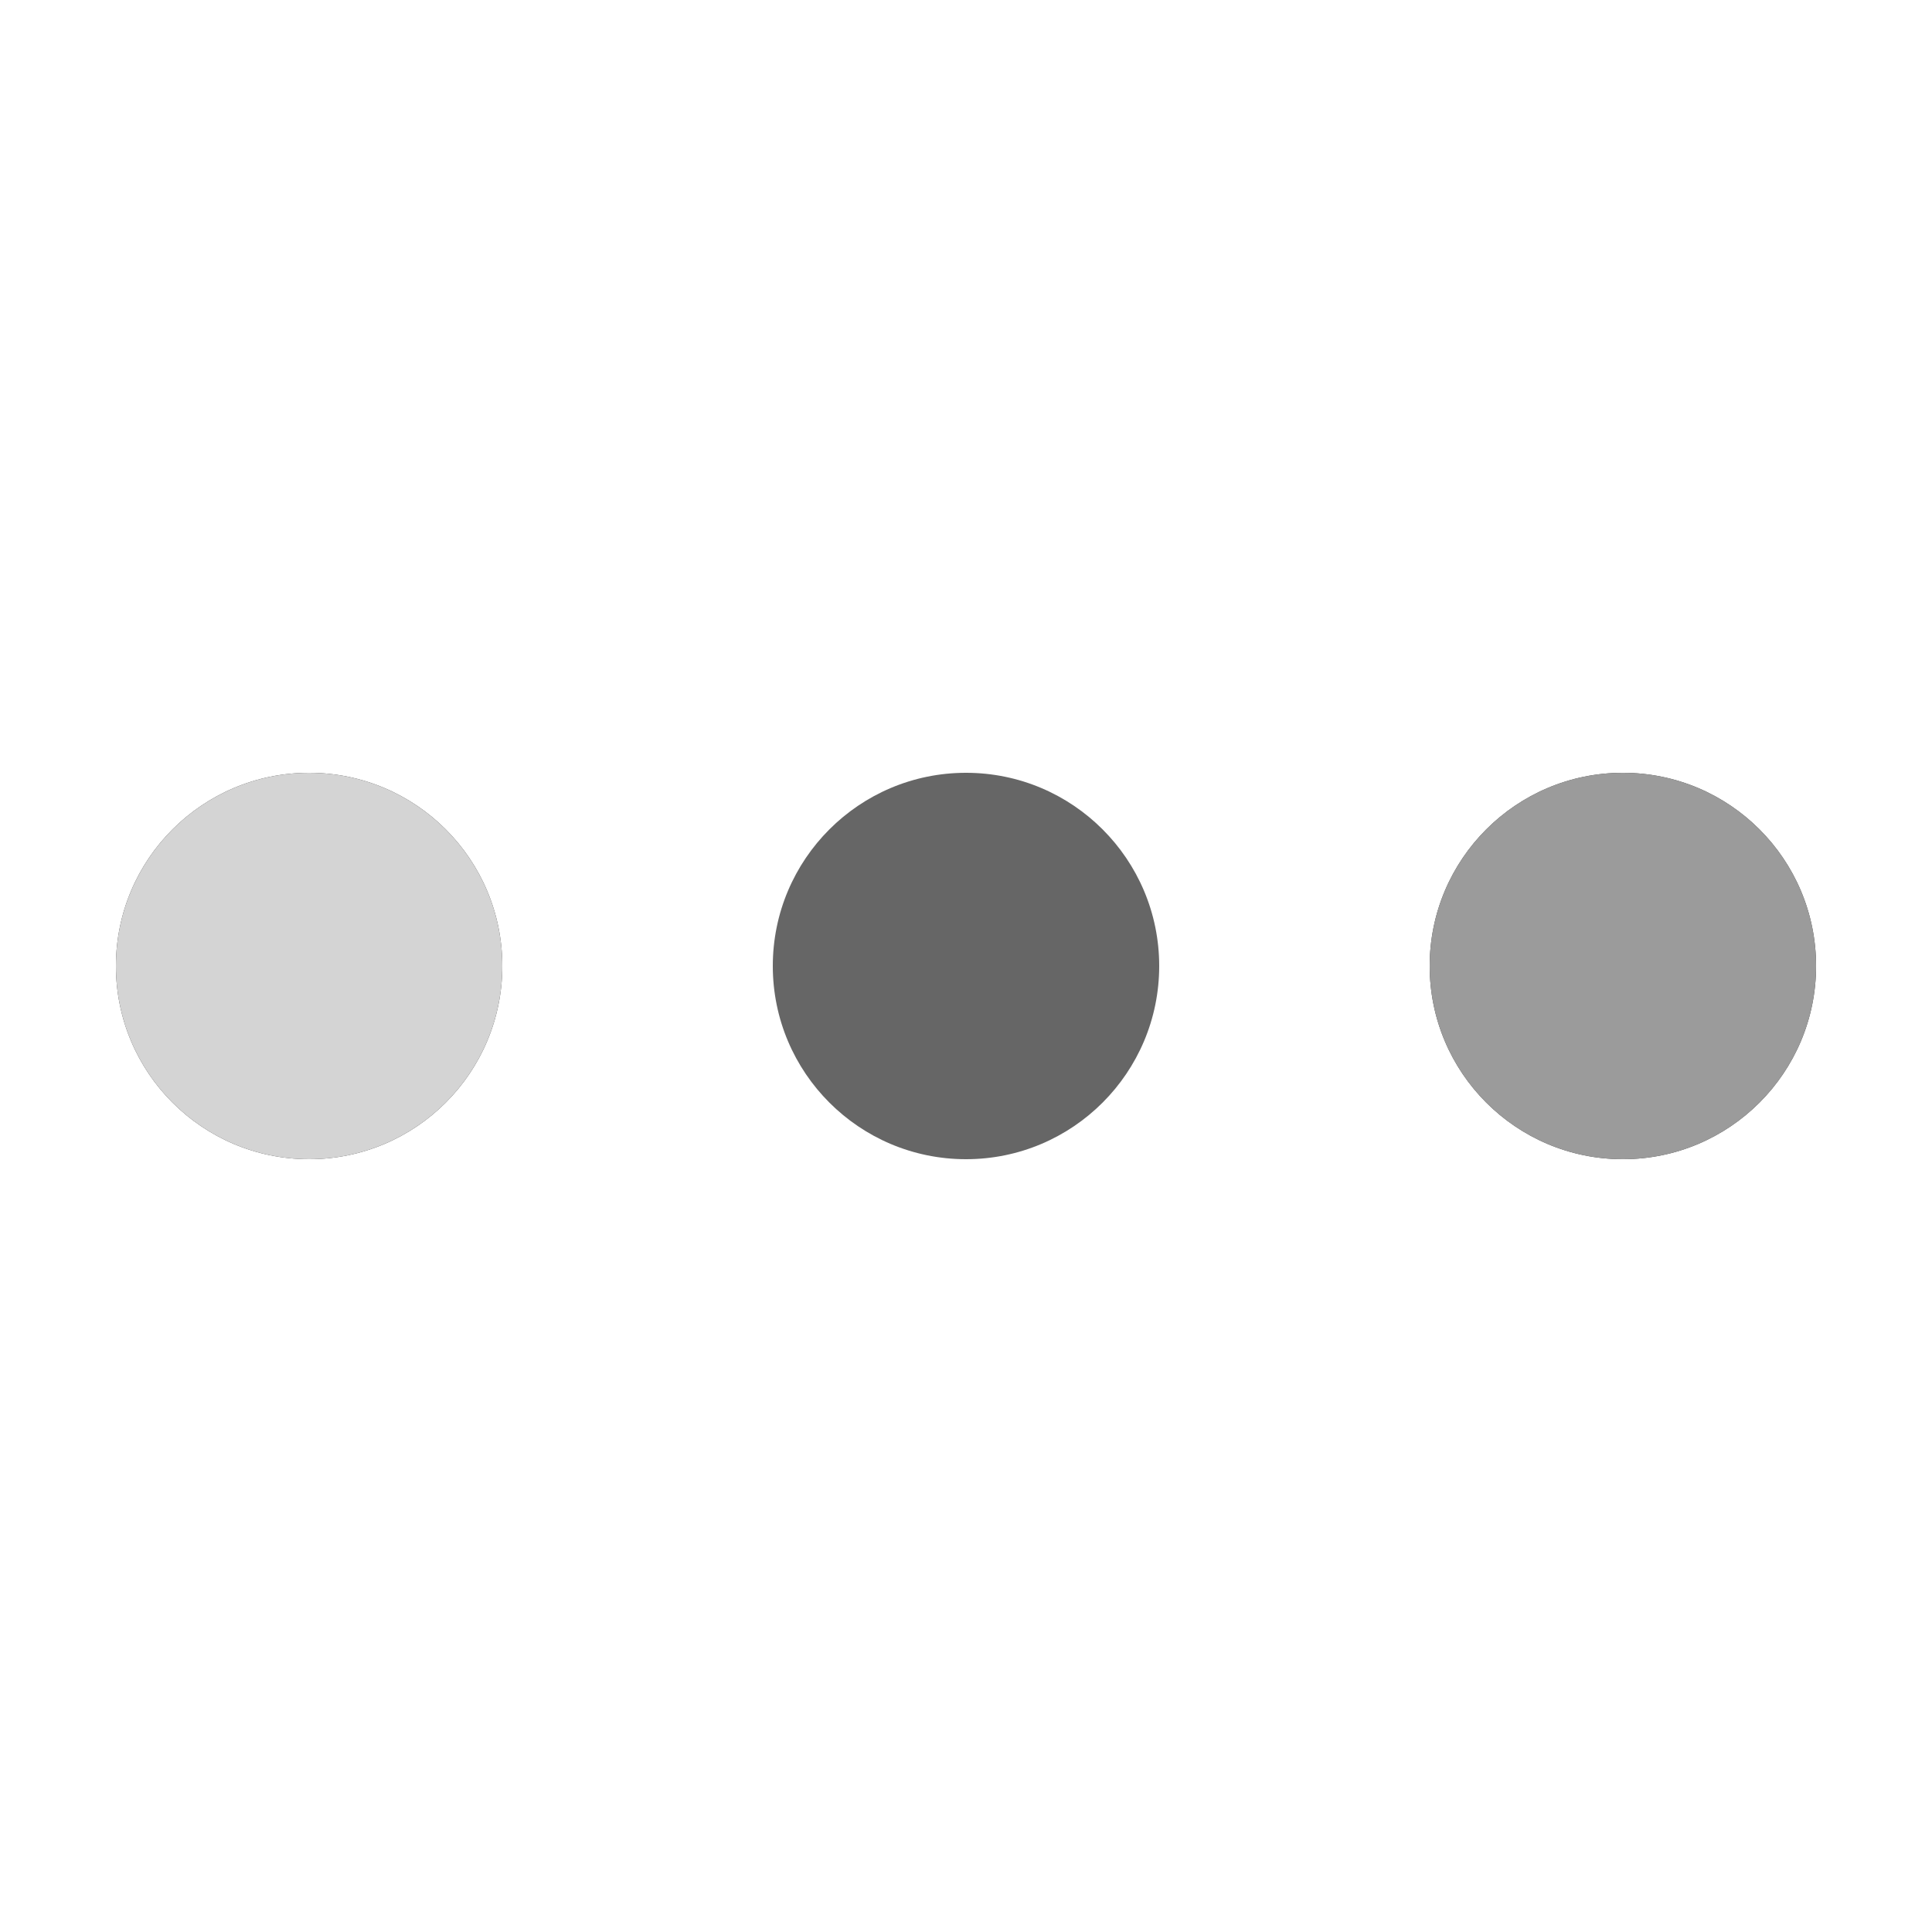
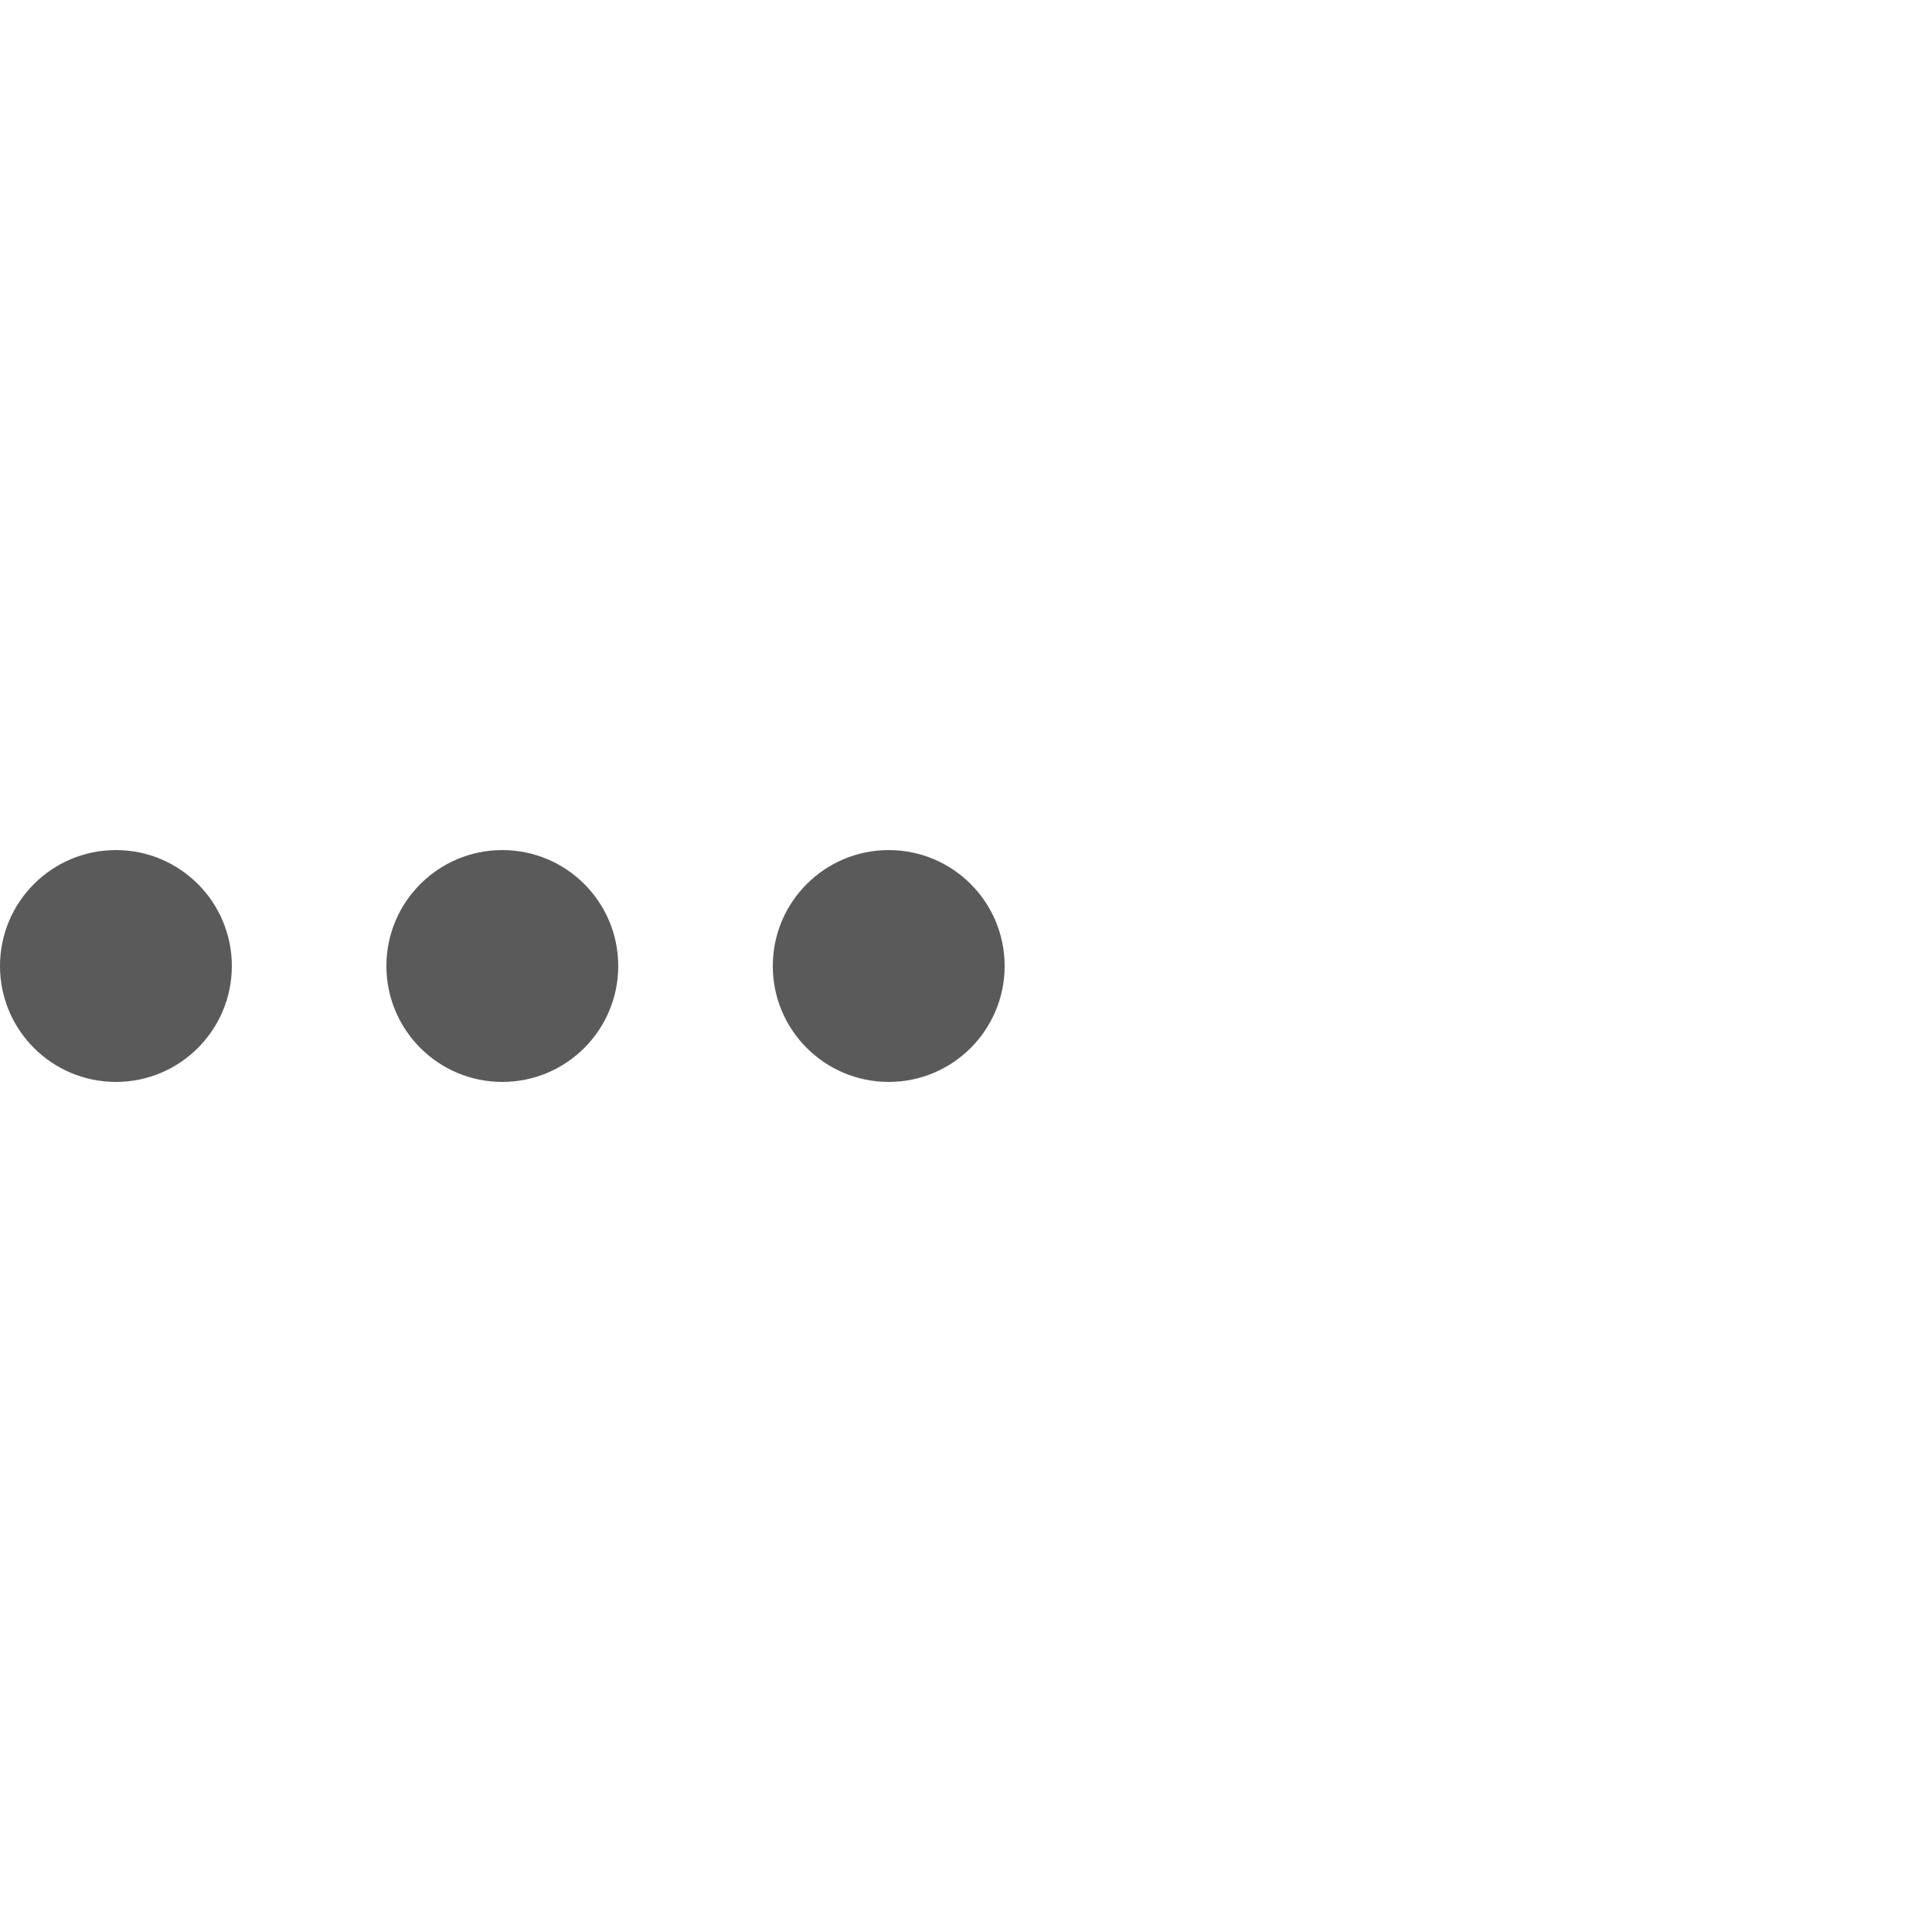
- <svg xmlns="http://www.w3.org/2000/svg" style="margin: auto; background: rgba(0, 0, 0, 0) none repeat scroll 0% 0%; display: block; shape-rendering: auto;" width="200px" height="200px" viewBox="0 0 100 100" preserveAspectRatio="xMidYMid">
-   <circle cx="84" cy="50" r="10" fill="#353535">
-     <animate attributeName="r" repeatCount="indefinite" dur="0.568s" calcMode="spline" keyTimes="0;1" values="10;0" keySplines="0 0.5 0.5 1" begin="0s" />
-     <animate attributeName="fill" repeatCount="indefinite" dur="2.273s" calcMode="discrete" keyTimes="0;0.25;0.5;0.75;1" values="#353535;#d4d4d4;#9b9b9b;#666666;#353535" begin="0s" />
+ <svg xmlns="http://www.w3.org/2000/svg" version="1.1" id="L4" x="0px" y="0px" viewBox="0 0 100 100" enable-background="new 0 0 0 0" xml:space="preserve">
+   <circle fill="#5a5a5a" stroke="none" cx="6" cy="50" r="6">
+     <animate attributeName="opacity" dur="1s" values="0;1;0" repeatCount="indefinite" begin="0.1" />
  </circle>
-   <circle cx="16" cy="50" r="10" fill="#353535">
-     <animate attributeName="r" repeatCount="indefinite" dur="2.273s" calcMode="spline" keyTimes="0;0.25;0.5;0.75;1" values="0;0;10;10;10" keySplines="0 0.5 0.5 1;0 0.5 0.5 1;0 0.5 0.5 1;0 0.5 0.5 1" begin="0s" />
-     <animate attributeName="cx" repeatCount="indefinite" dur="2.273s" calcMode="spline" keyTimes="0;0.25;0.5;0.75;1" values="16;16;16;50;84" keySplines="0 0.5 0.5 1;0 0.5 0.5 1;0 0.5 0.5 1;0 0.5 0.5 1" begin="0s" />
+   <circle fill="#5a5a5a" stroke="none" cx="26" cy="50" r="6">
+     <animate attributeName="opacity" dur="1s" values="0;1;0" repeatCount="indefinite" begin="0.2" />
  </circle>
-   <circle cx="50" cy="50" r="10" fill="#666666">
-     <animate attributeName="r" repeatCount="indefinite" dur="2.273s" calcMode="spline" keyTimes="0;0.25;0.5;0.75;1" values="0;0;10;10;10" keySplines="0 0.5 0.5 1;0 0.5 0.5 1;0 0.5 0.5 1;0 0.5 0.5 1" begin="-0.568s" />
-     <animate attributeName="cx" repeatCount="indefinite" dur="2.273s" calcMode="spline" keyTimes="0;0.25;0.5;0.75;1" values="16;16;16;50;84" keySplines="0 0.5 0.5 1;0 0.5 0.5 1;0 0.5 0.5 1;0 0.5 0.5 1" begin="-0.568s" />
-   </circle>
-   <circle cx="84" cy="50" r="10" fill="#9b9b9b">
-     <animate attributeName="r" repeatCount="indefinite" dur="2.273s" calcMode="spline" keyTimes="0;0.25;0.5;0.75;1" values="0;0;10;10;10" keySplines="0 0.5 0.5 1;0 0.5 0.5 1;0 0.5 0.5 1;0 0.5 0.5 1" begin="-1.136s" />
-     <animate attributeName="cx" repeatCount="indefinite" dur="2.273s" calcMode="spline" keyTimes="0;0.25;0.5;0.75;1" values="16;16;16;50;84" keySplines="0 0.5 0.5 1;0 0.5 0.5 1;0 0.5 0.5 1;0 0.5 0.5 1" begin="-1.136s" />
-   </circle>
-   <circle cx="16" cy="50" r="10" fill="#d4d4d4">
-     <animate attributeName="r" repeatCount="indefinite" dur="2.273s" calcMode="spline" keyTimes="0;0.25;0.5;0.75;1" values="0;0;10;10;10" keySplines="0 0.5 0.5 1;0 0.5 0.5 1;0 0.5 0.5 1;0 0.5 0.5 1" begin="-1.705s" />
-     <animate attributeName="cx" repeatCount="indefinite" dur="2.273s" calcMode="spline" keyTimes="0;0.25;0.5;0.75;1" values="16;16;16;50;84" keySplines="0 0.5 0.5 1;0 0.5 0.5 1;0 0.5 0.5 1;0 0.5 0.5 1" begin="-1.705s" />
+   <circle fill="#5a5a5a" stroke="none" cx="46" cy="50" r="6">
+     <animate attributeName="opacity" dur="1s" values="0;1;0" repeatCount="indefinite" begin="0.3" />
  </circle>
</svg>
